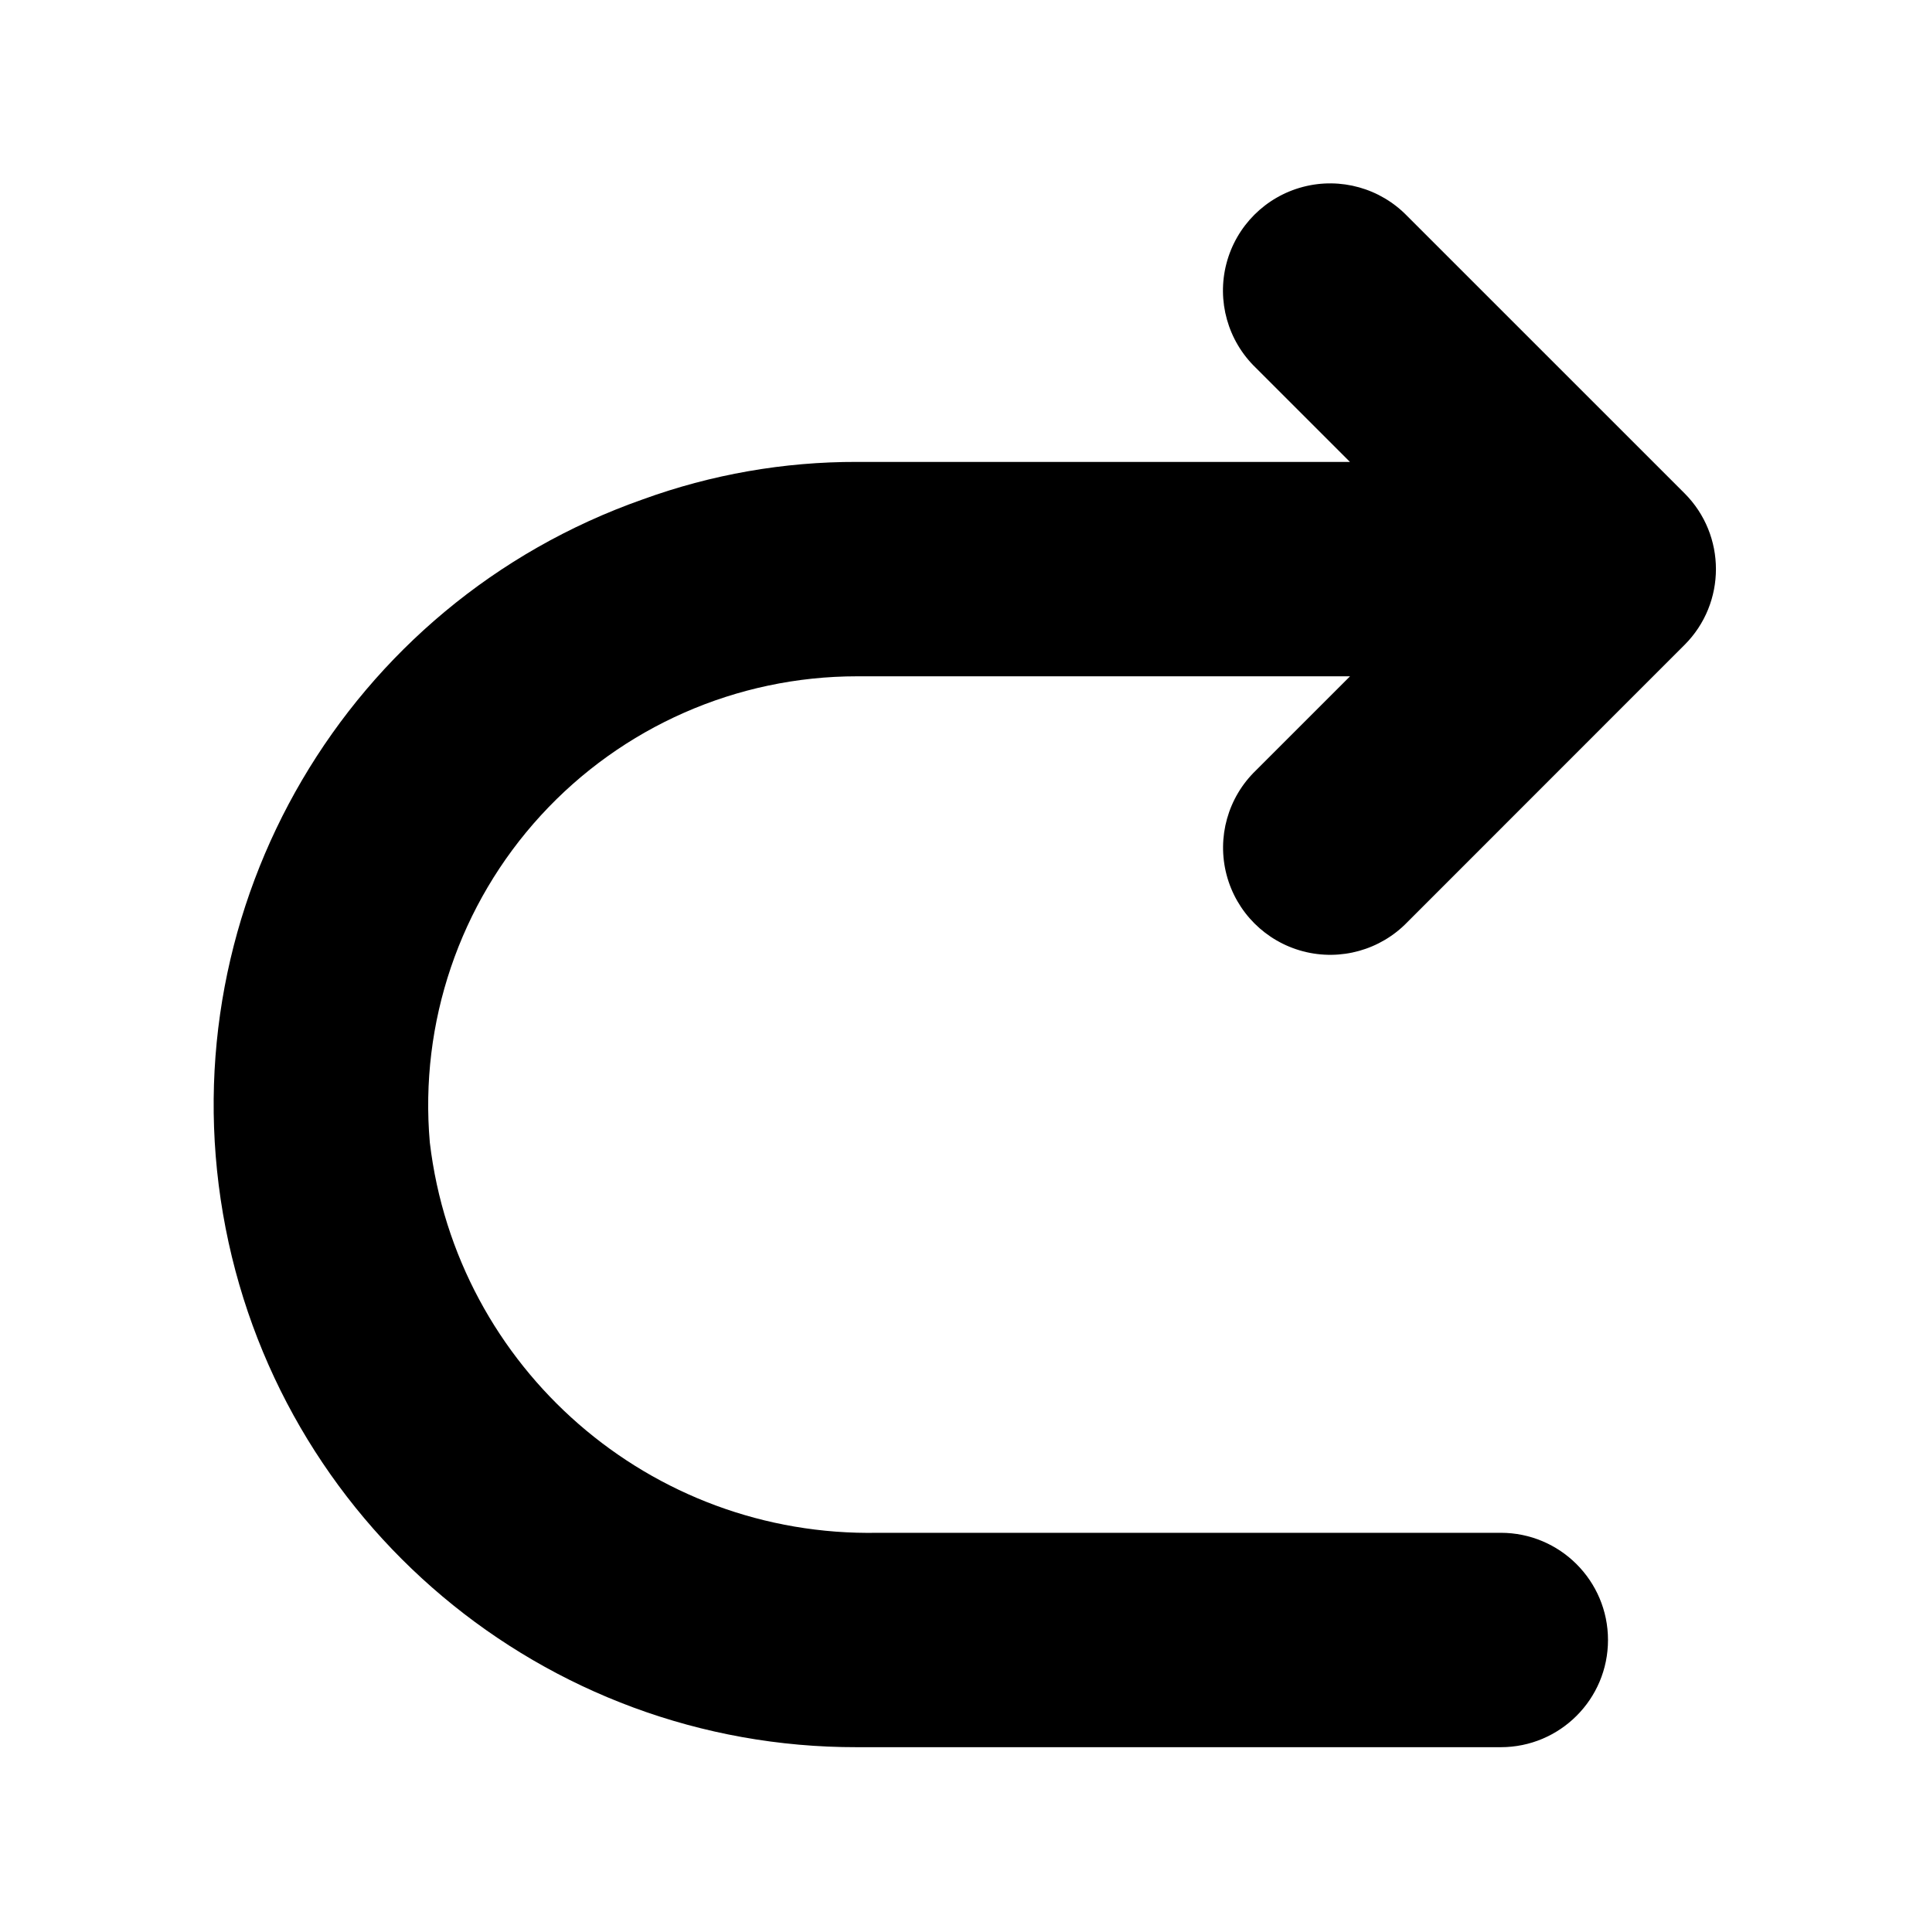
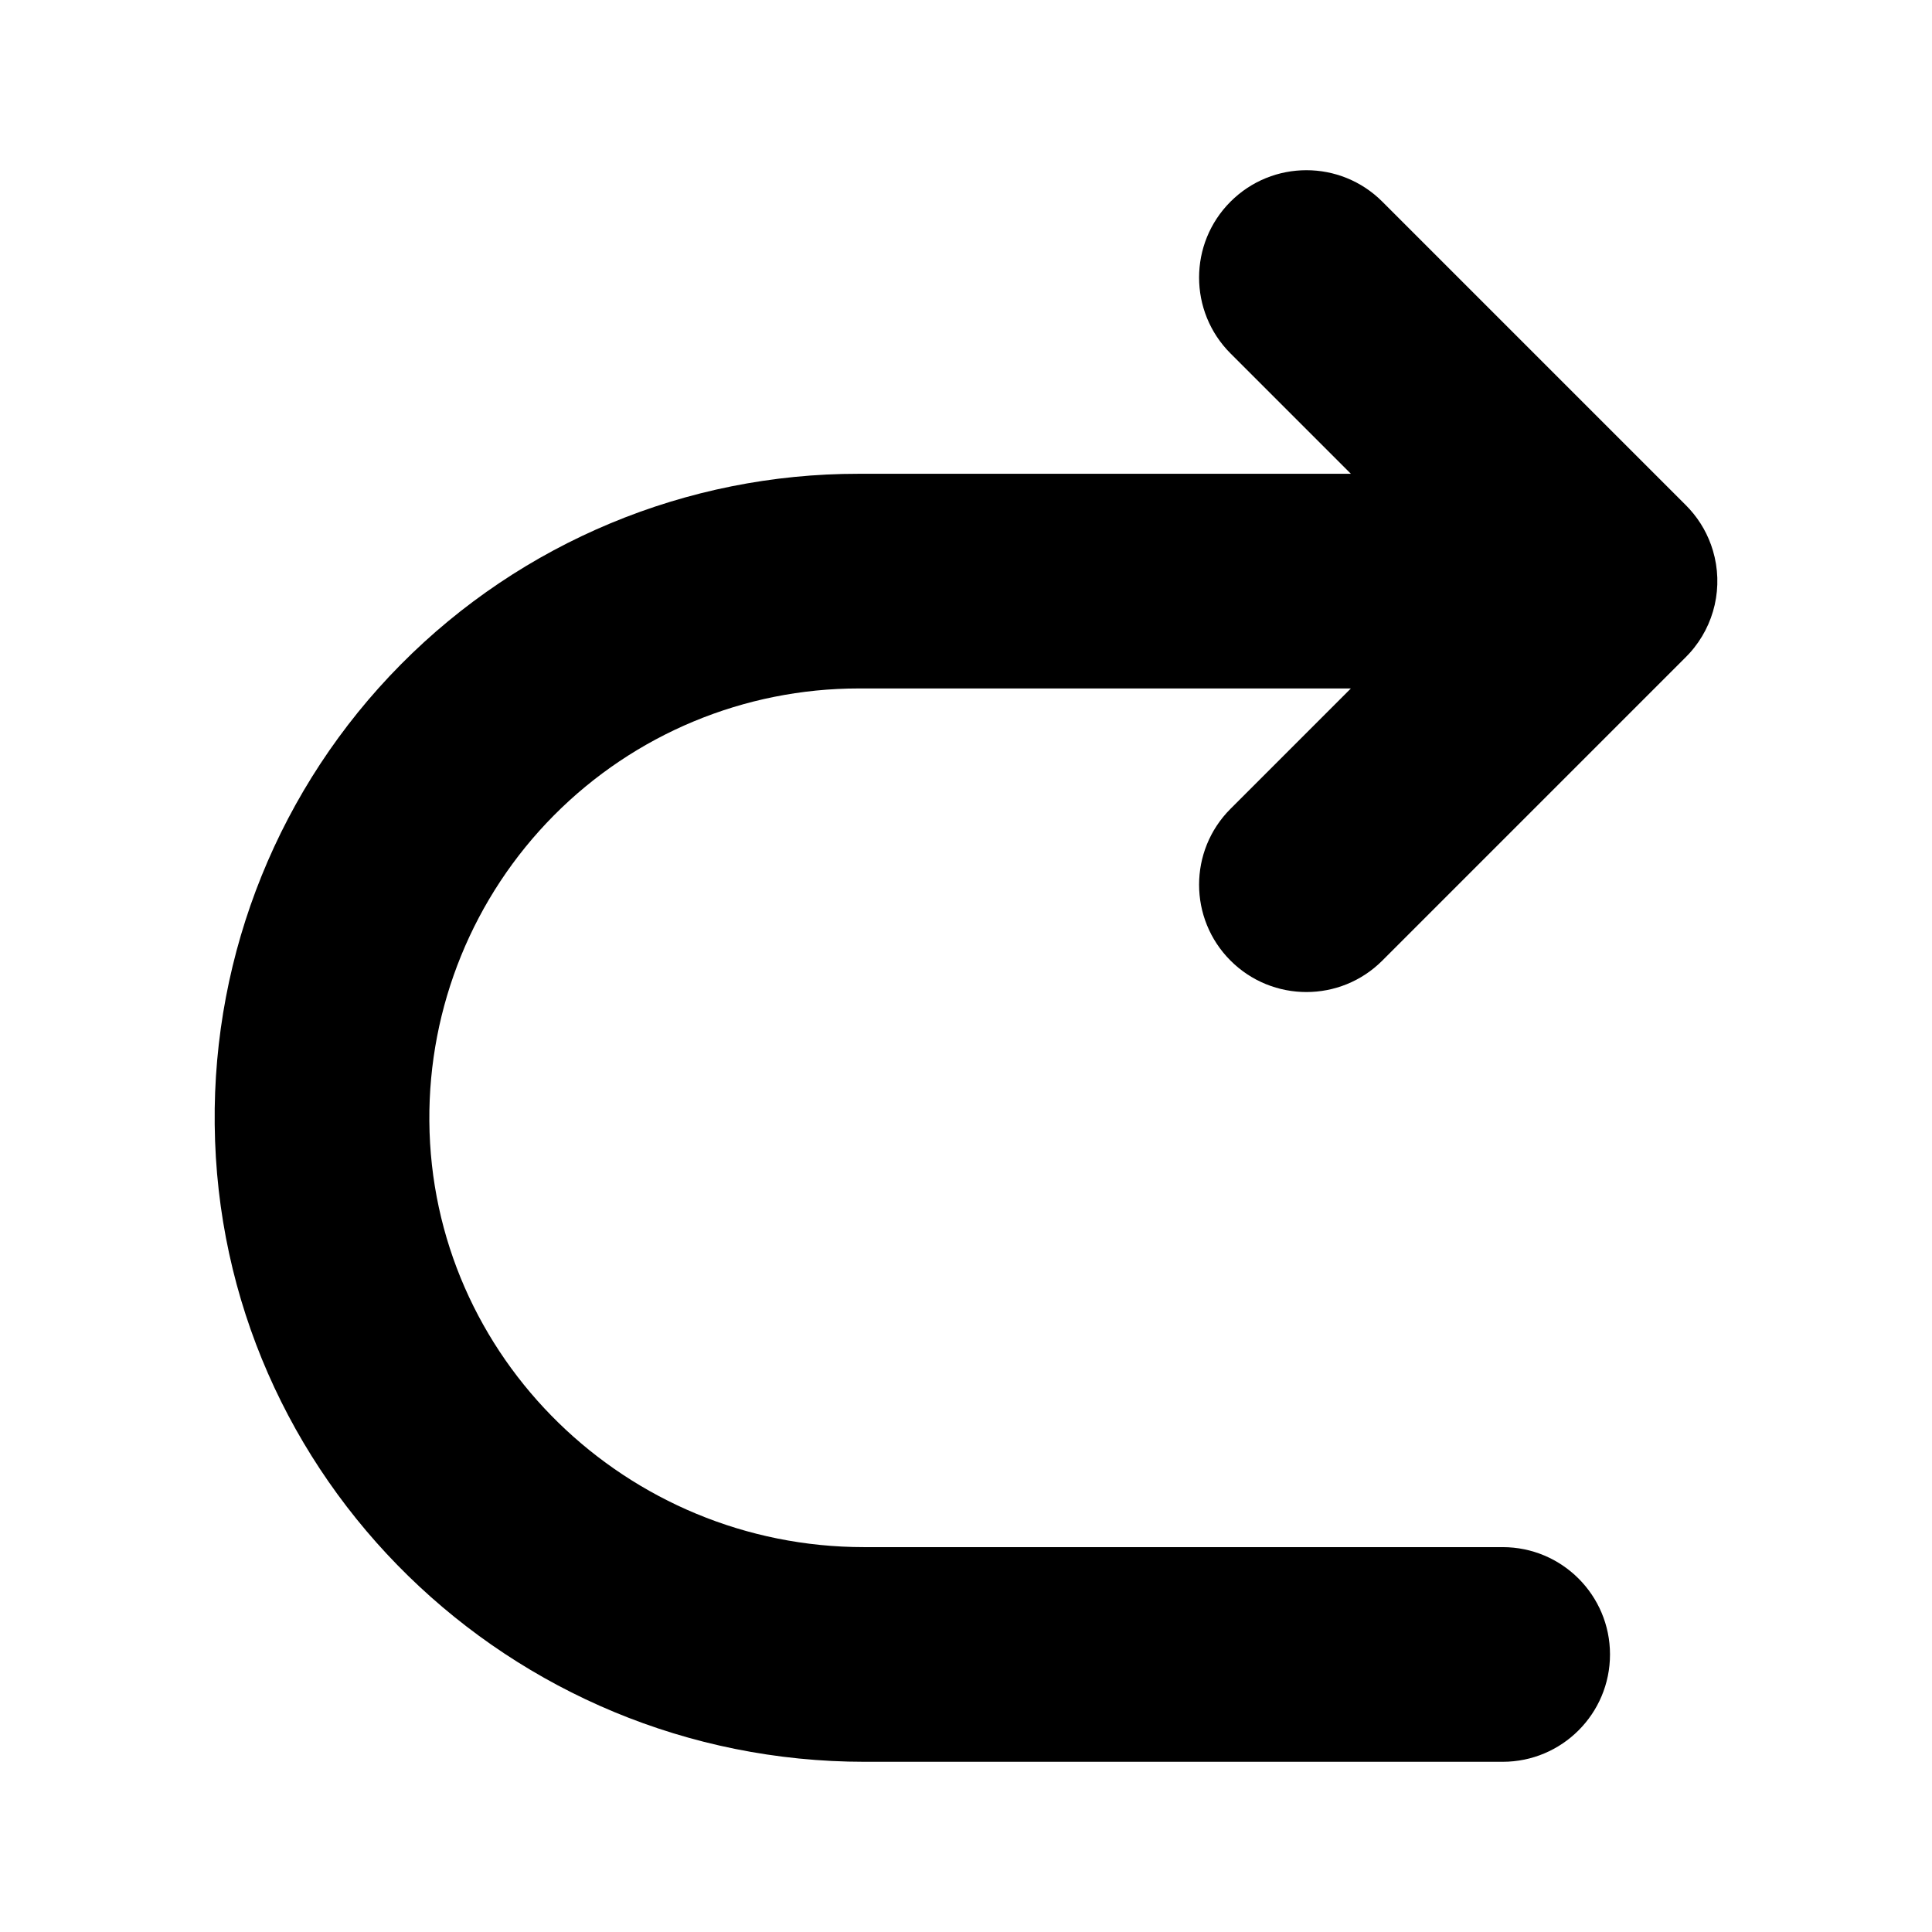
- <svg xmlns="http://www.w3.org/2000/svg" width="18" height="18.023" viewBox="0 0 18 18.023">
-   <path d="M5.994,4.659a5.803,5.803,0,0,1,2-.35h4.597l-.879-.879a1,1,0,1,1,1.414-1.414l2.586,2.586a1,1,0,0,1,0,1.414l-.677.677L13.127,8.602a1,1,0,1,1-1.414-1.414l.879-.879H7.994a4,4,0,0,0-3.985,4.349,4.128,4.128,0,0,0,4.181,3.641h5.808a1,1,0,0,1,1,1v0a1,1,0,0,1-1,1H7.994a5.99,5.99,0,0,1-2-11.64Z" />
-   <rect width="18" height="18.023" fill="none" />
+ <svg xmlns="http://www.w3.org/2000/svg" width="450" height="450" viewBox="0 0 450 450">
+   <path d="M398.97,128.238a24.899,24.899,0,0,0-5.406-9.627q-.429-.475-.887-.933L321.967,46.967a24.999,24.999,0,0,0-35.355,0h0a25,25,0,0,0,0,35.355l28.033,28.033H200A149.836,149.836,0,0,0,50.008,261.909c.835,82.46,68.907,148.447,151.372,148.447H350a25,25,0,0,0,0-50H201.255c-55.141,0-100.845-44.106-101.252-99.246A99.998,99.998,0,0,1,200,160.355H314.645l-28.033,28.033a25,25,0,0,0,0,35.355h0a24.999,24.999,0,0,0,35.355,0L392.678,153.033q.458-.457.887-.933a24.987,24.987,0,0,0,5.406-23.863Z" />
+   <rect width="450" height="450" fill="none" />
</svg>
